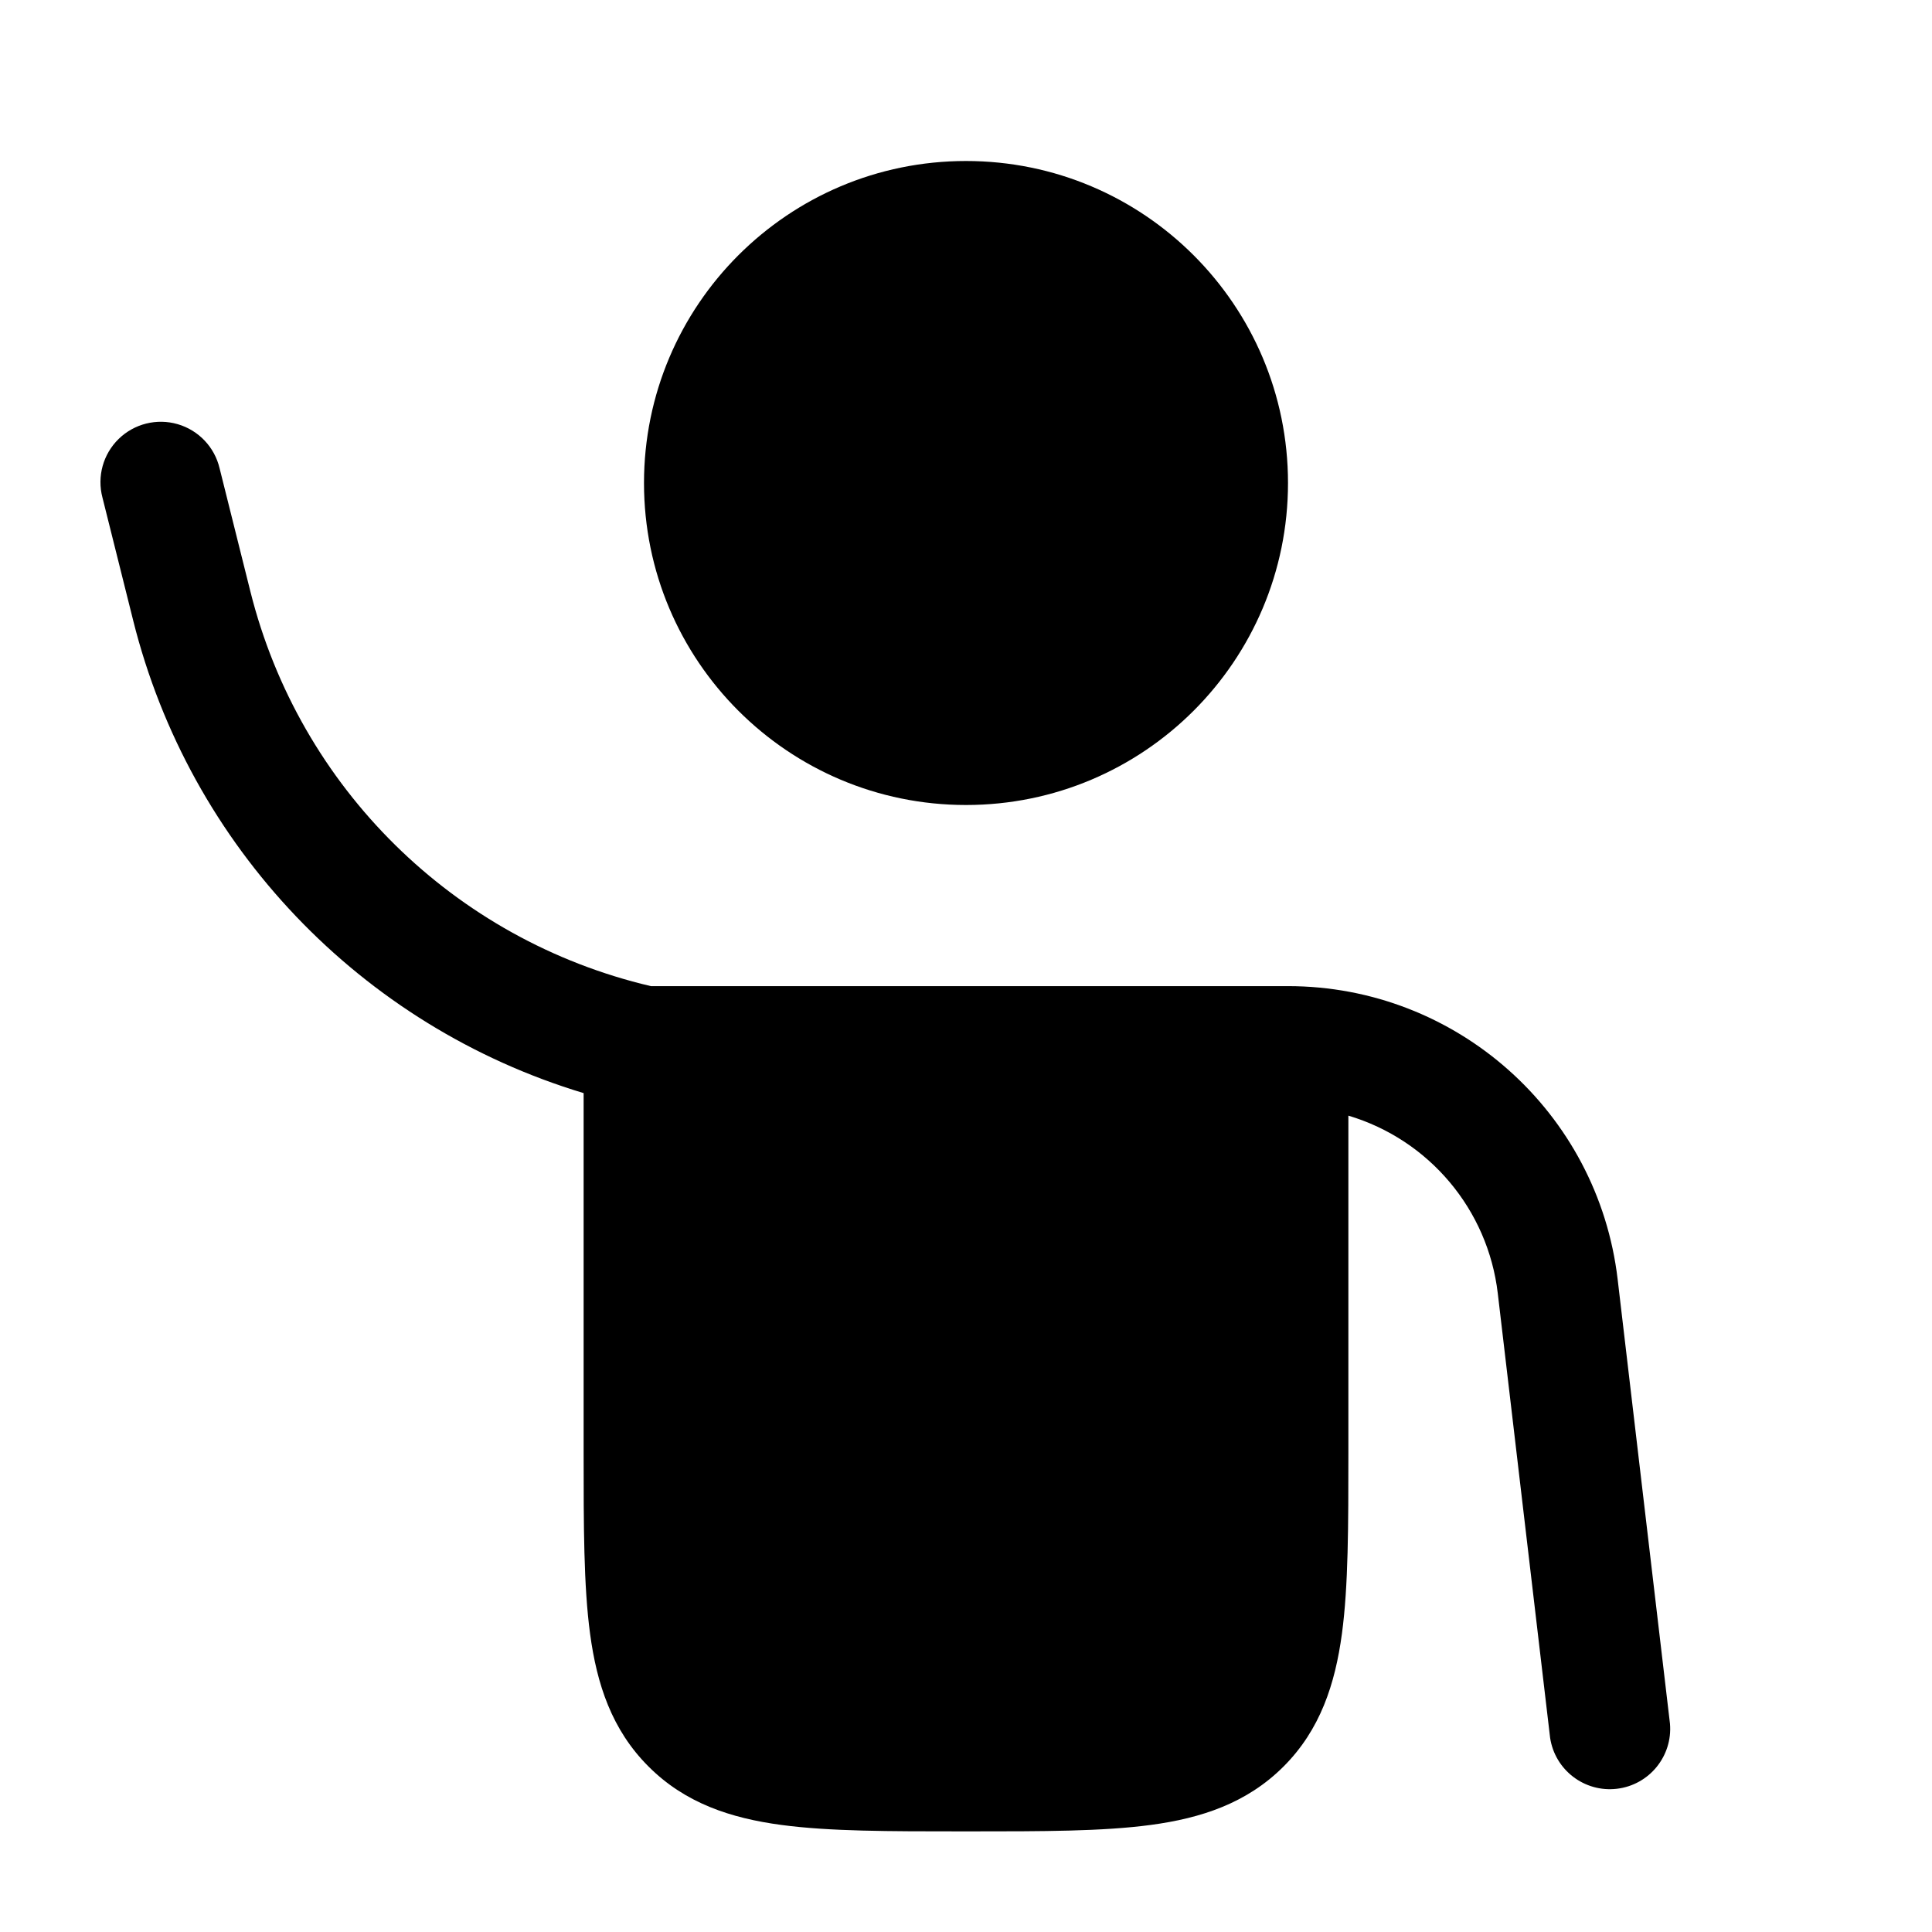
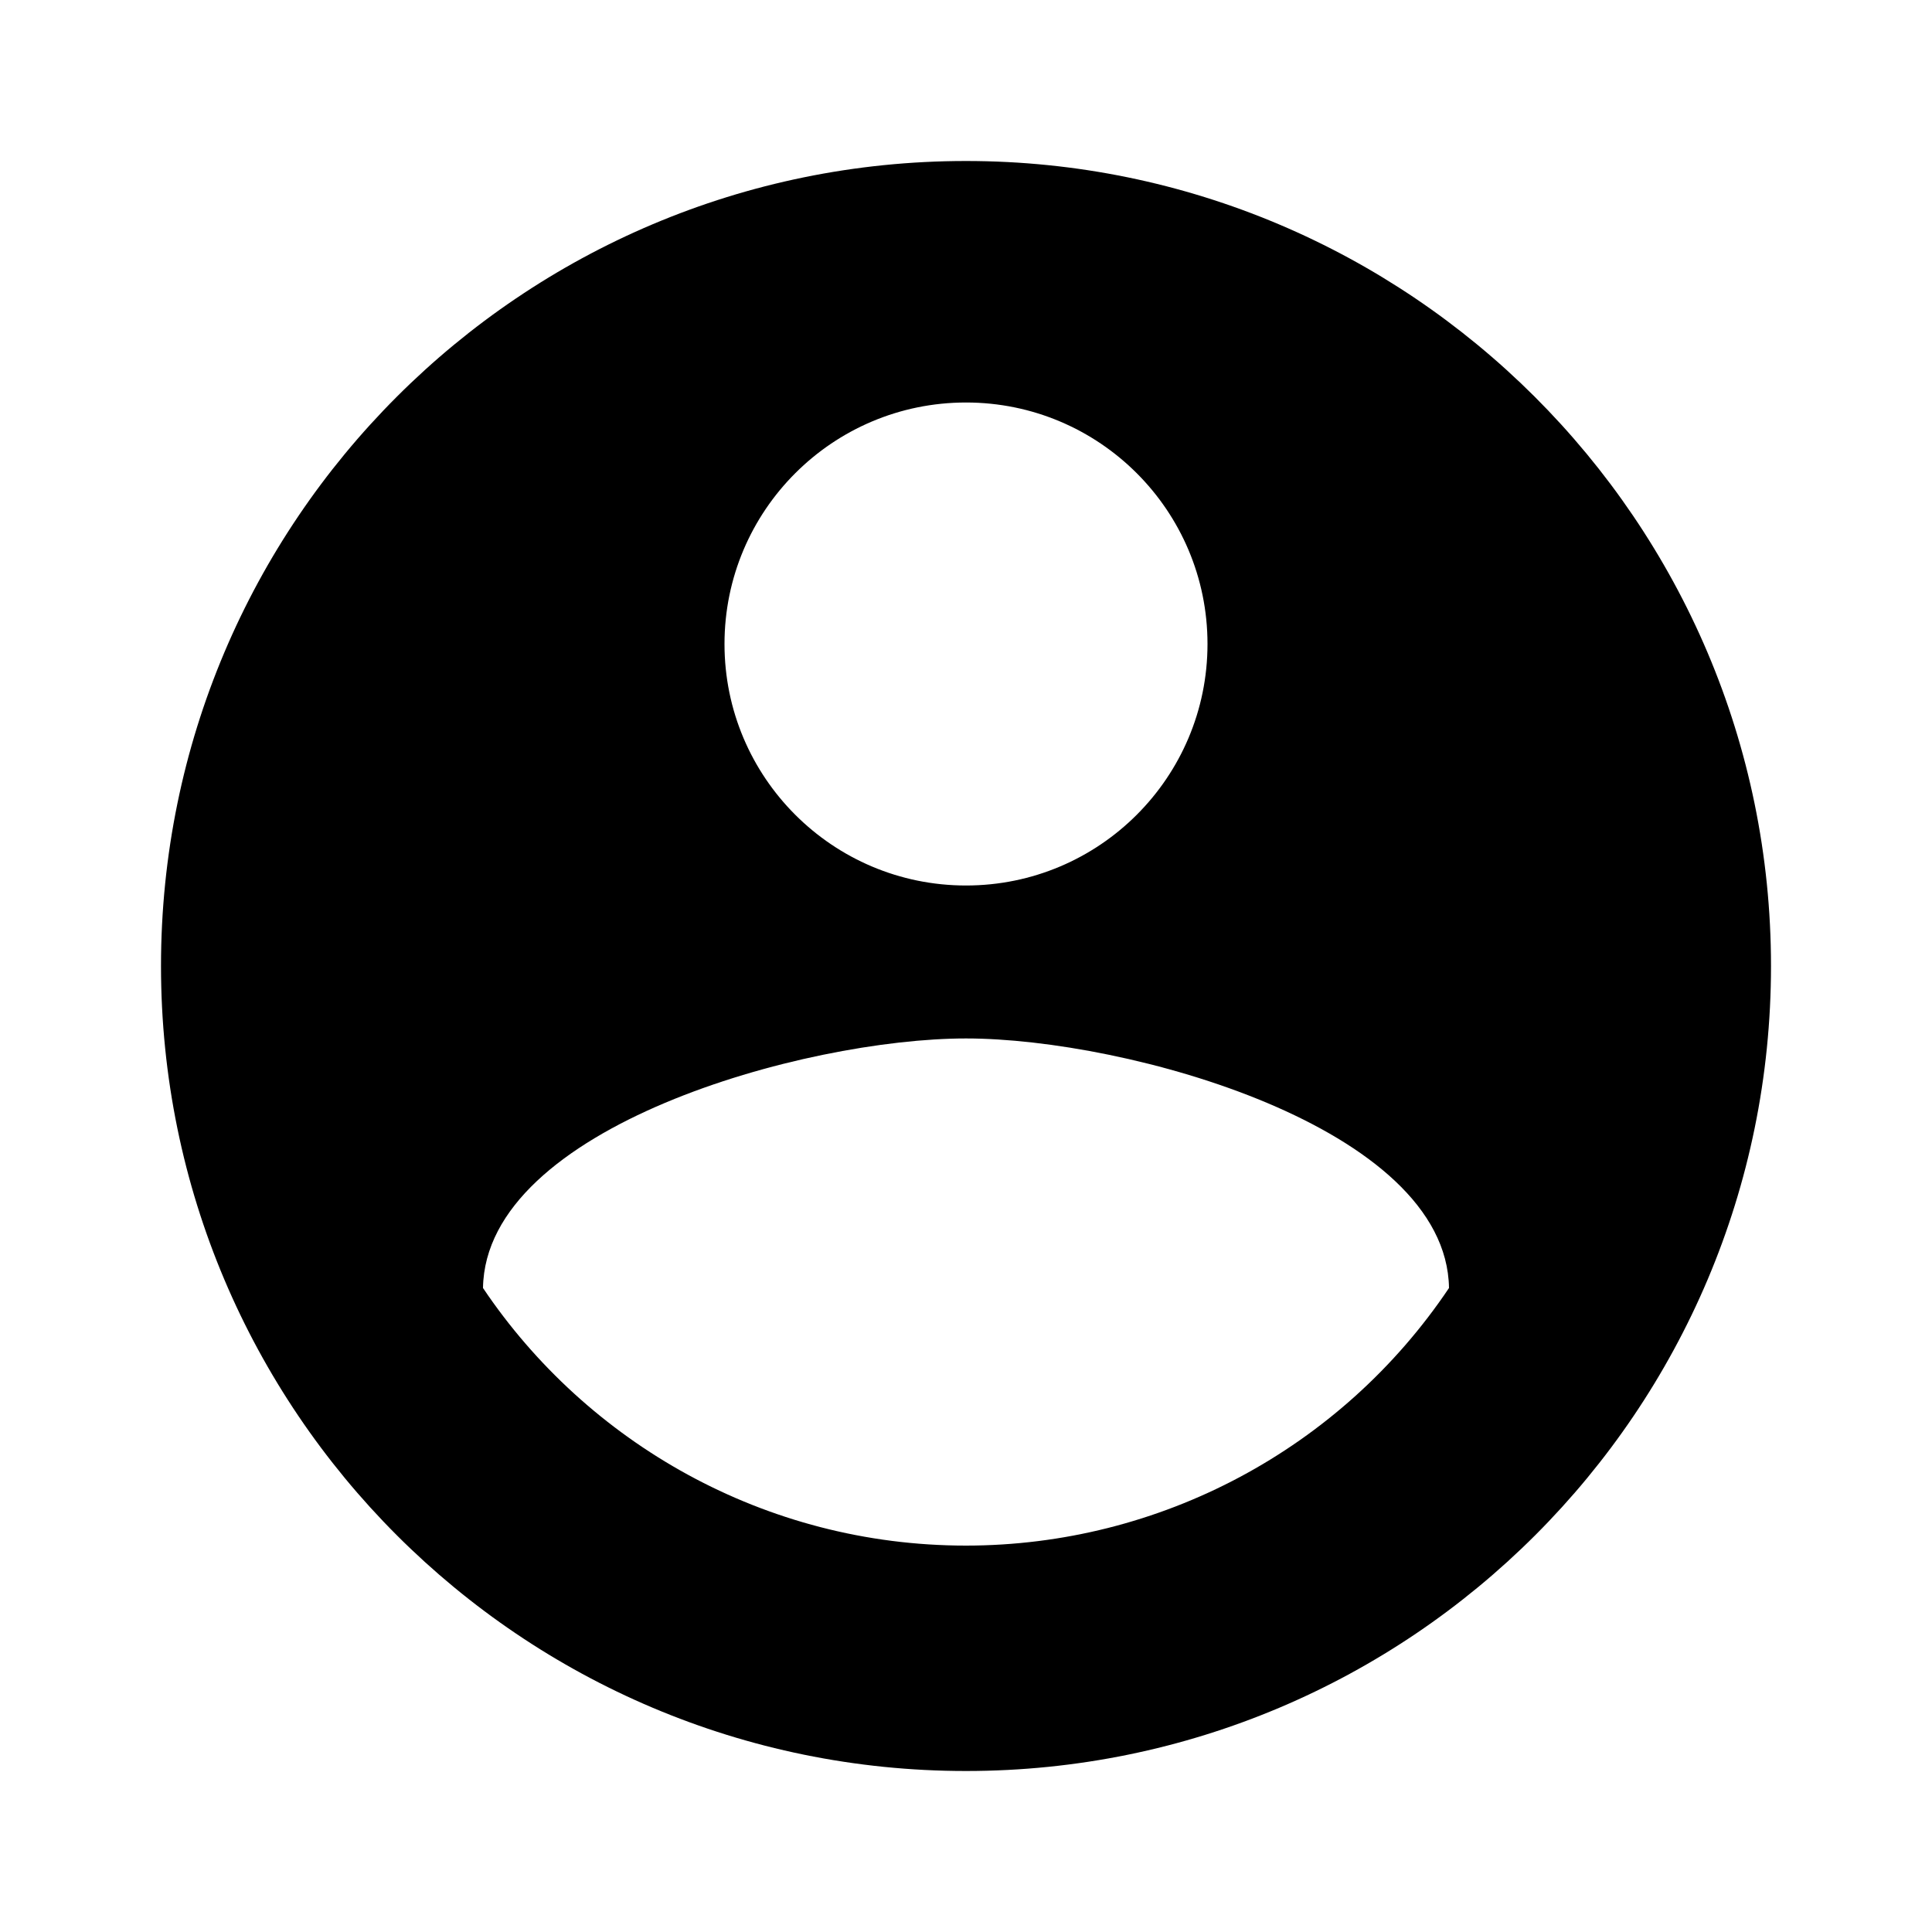
- <svg xmlns="http://www.w3.org/2000/svg" width="26" height="26" viewBox="0 0 24 24">
-   <path fill="#000000" d="M12 10a4 4 0 1 0 0-8a4 4 0 0 0 0 8" />
-   <path fill="#000000" d="M2.728 5.818a.75.75 0 1 0-1.455.364l.382 1.528a8.21 8.21 0 0 0 5.595 5.869v4.473c0 .898 0 1.648.08 2.242c.084.628.27 1.195.726 1.65c.455.456 1.022.642 1.65.726c.595.08 1.344.08 2.242.08h.104c.899 0 1.648 0 2.243-.08c.627-.084 1.194-.27 1.65-.726c.455-.455.64-1.022.725-1.65c.08-.594.08-1.344.08-2.242v-4.193a2.624 2.624 0 0 1 1.856 2.208l.65 5.52a.75.75 0 0 0 1.489-.175l-.65-5.52A4.124 4.124 0 0 0 16 12.25H8.085A6.709 6.709 0 0 1 3.11 7.346z" />
+ <svg xmlns="http://www.w3.org/2000/svg" width="22" height="22" viewBox="0 0 24 24">
+   <path fill="#000000" d="M12 19.2c-2.5 0-4.71-1.28-6-3.2c.03-2 4-3.1 6-3.1s5.97 1.1 6 3.1a7.23 7.23 0 0 1-6 3.2M12 5a3 3 0 0 1 3 3a3 3 0 0 1-3 3a3 3 0 0 1-3-3a3 3 0 0 1 3-3m0-3A10 10 0 0 0 2 12a10 10 0 0 0 10 10a10 10 0 0 0 10-10c0-5.53-4.5-10-10-10" />
</svg>
